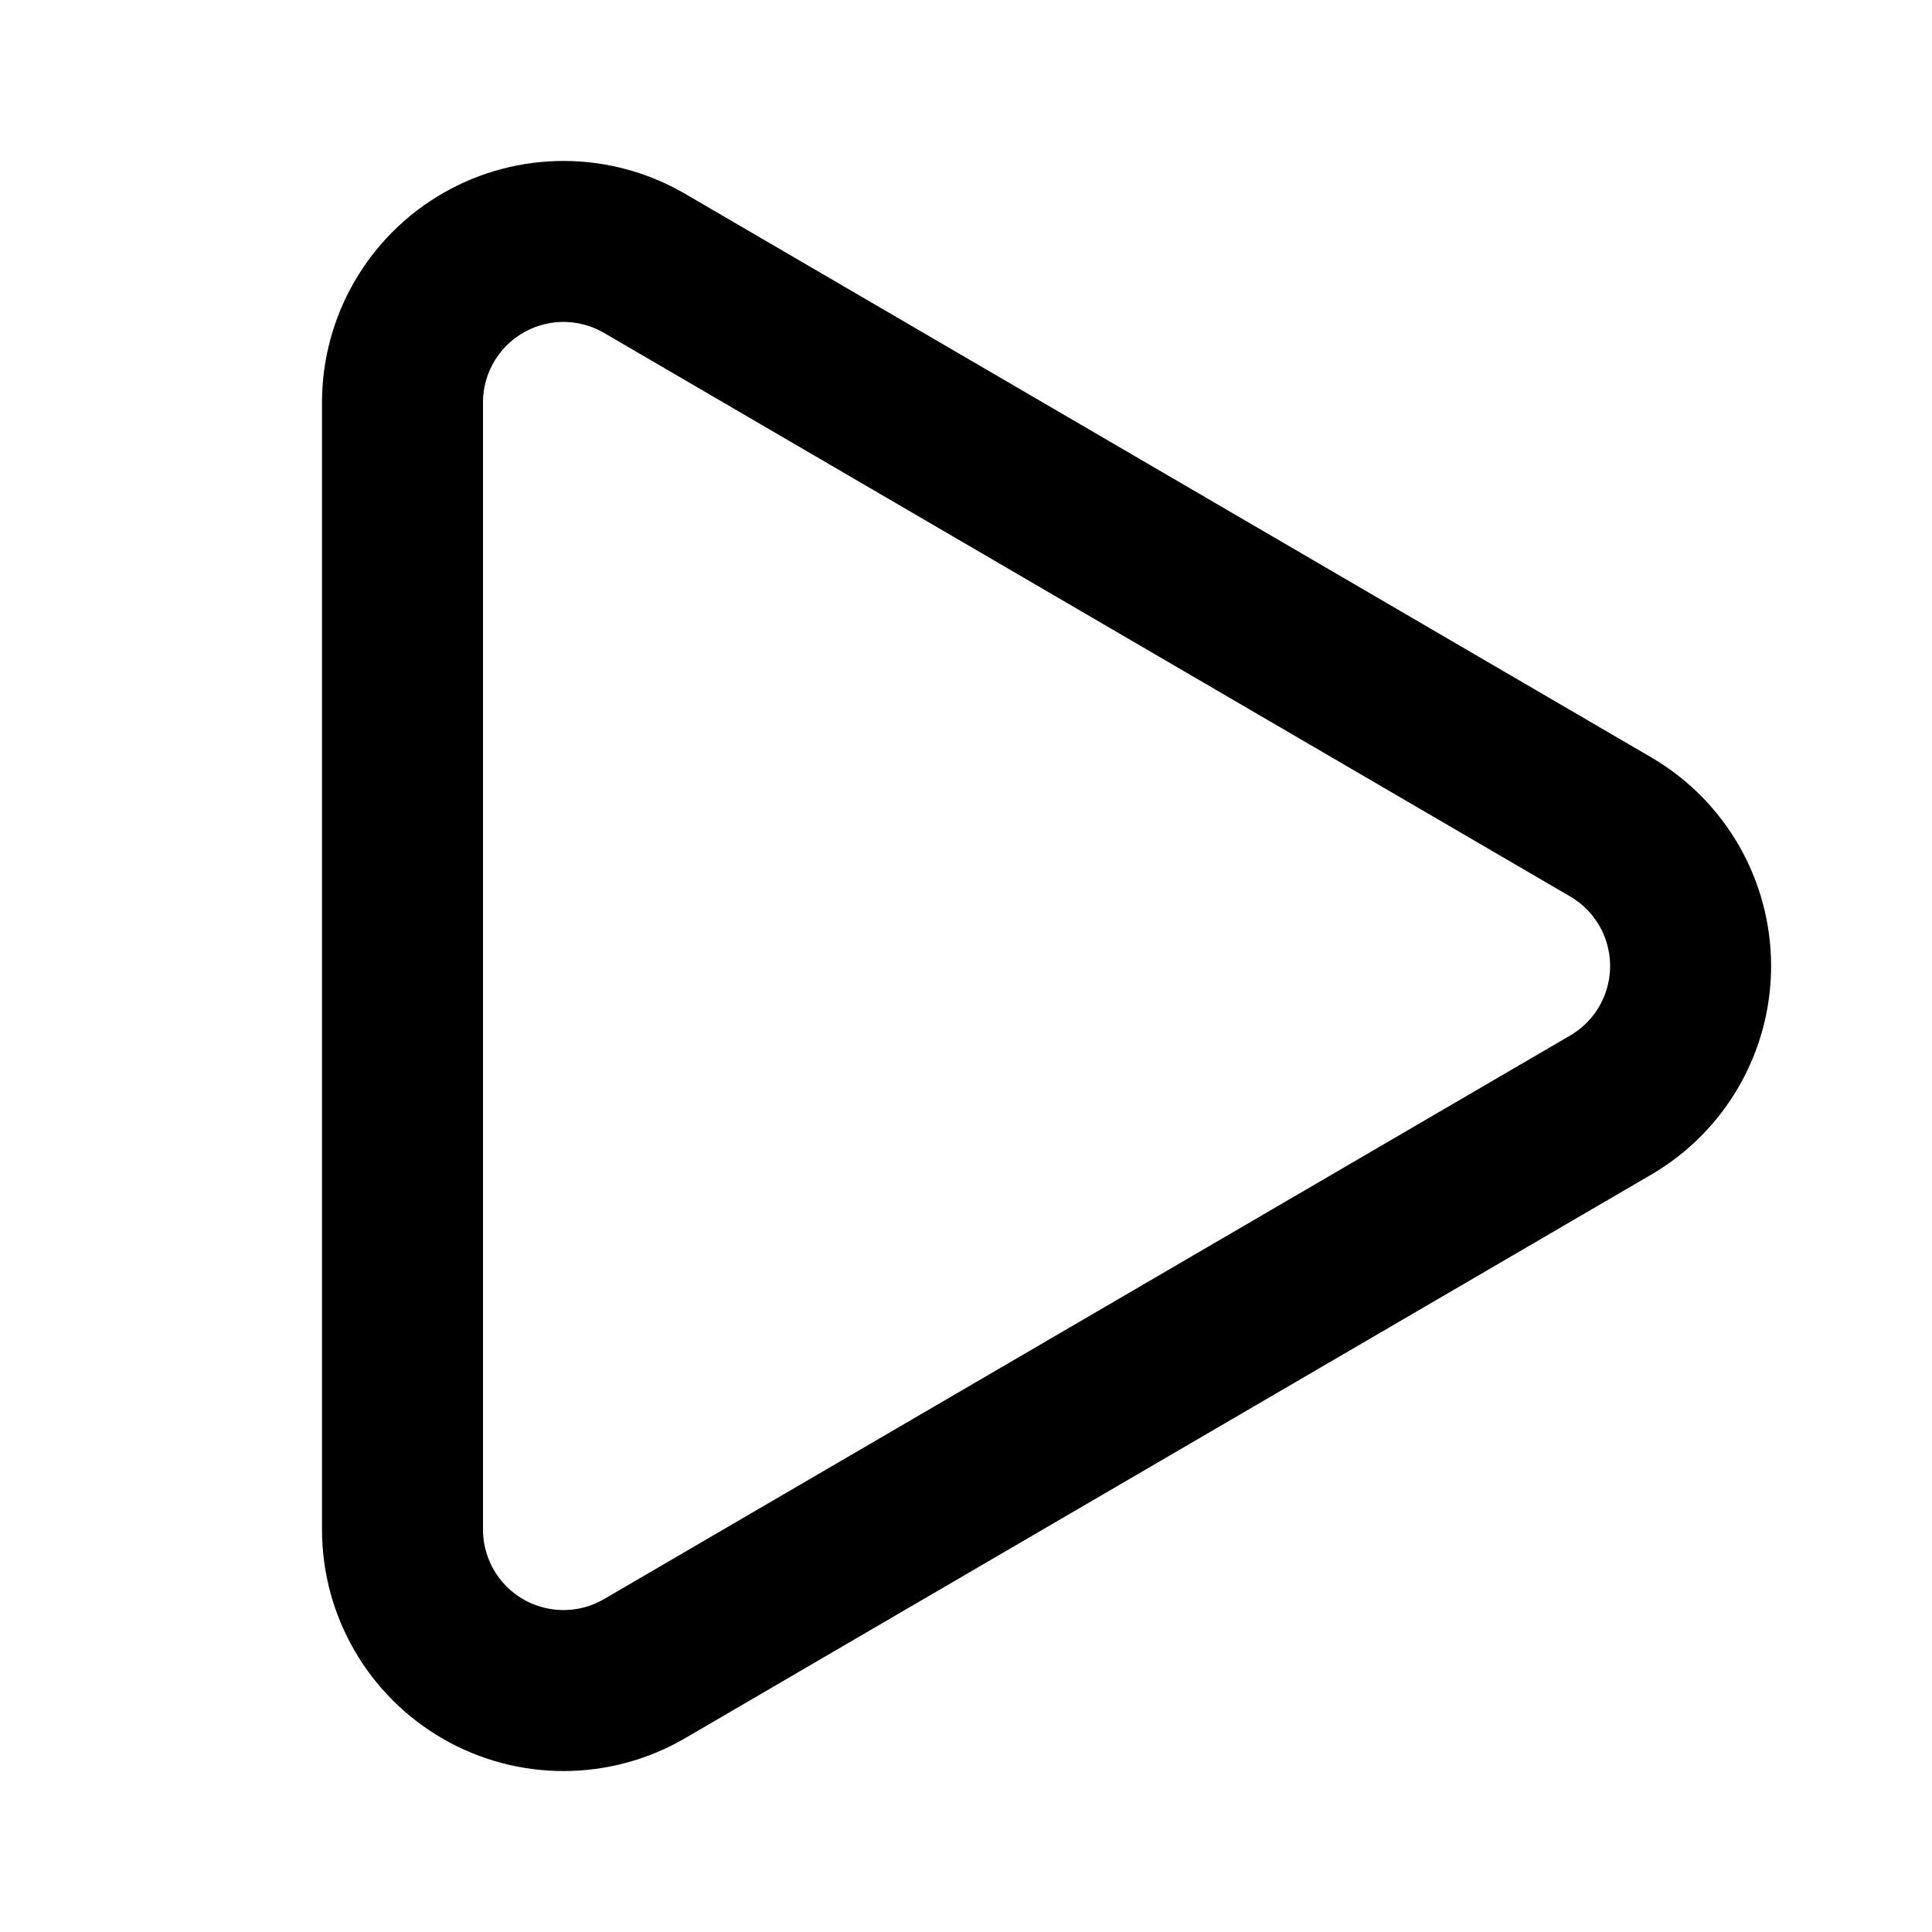
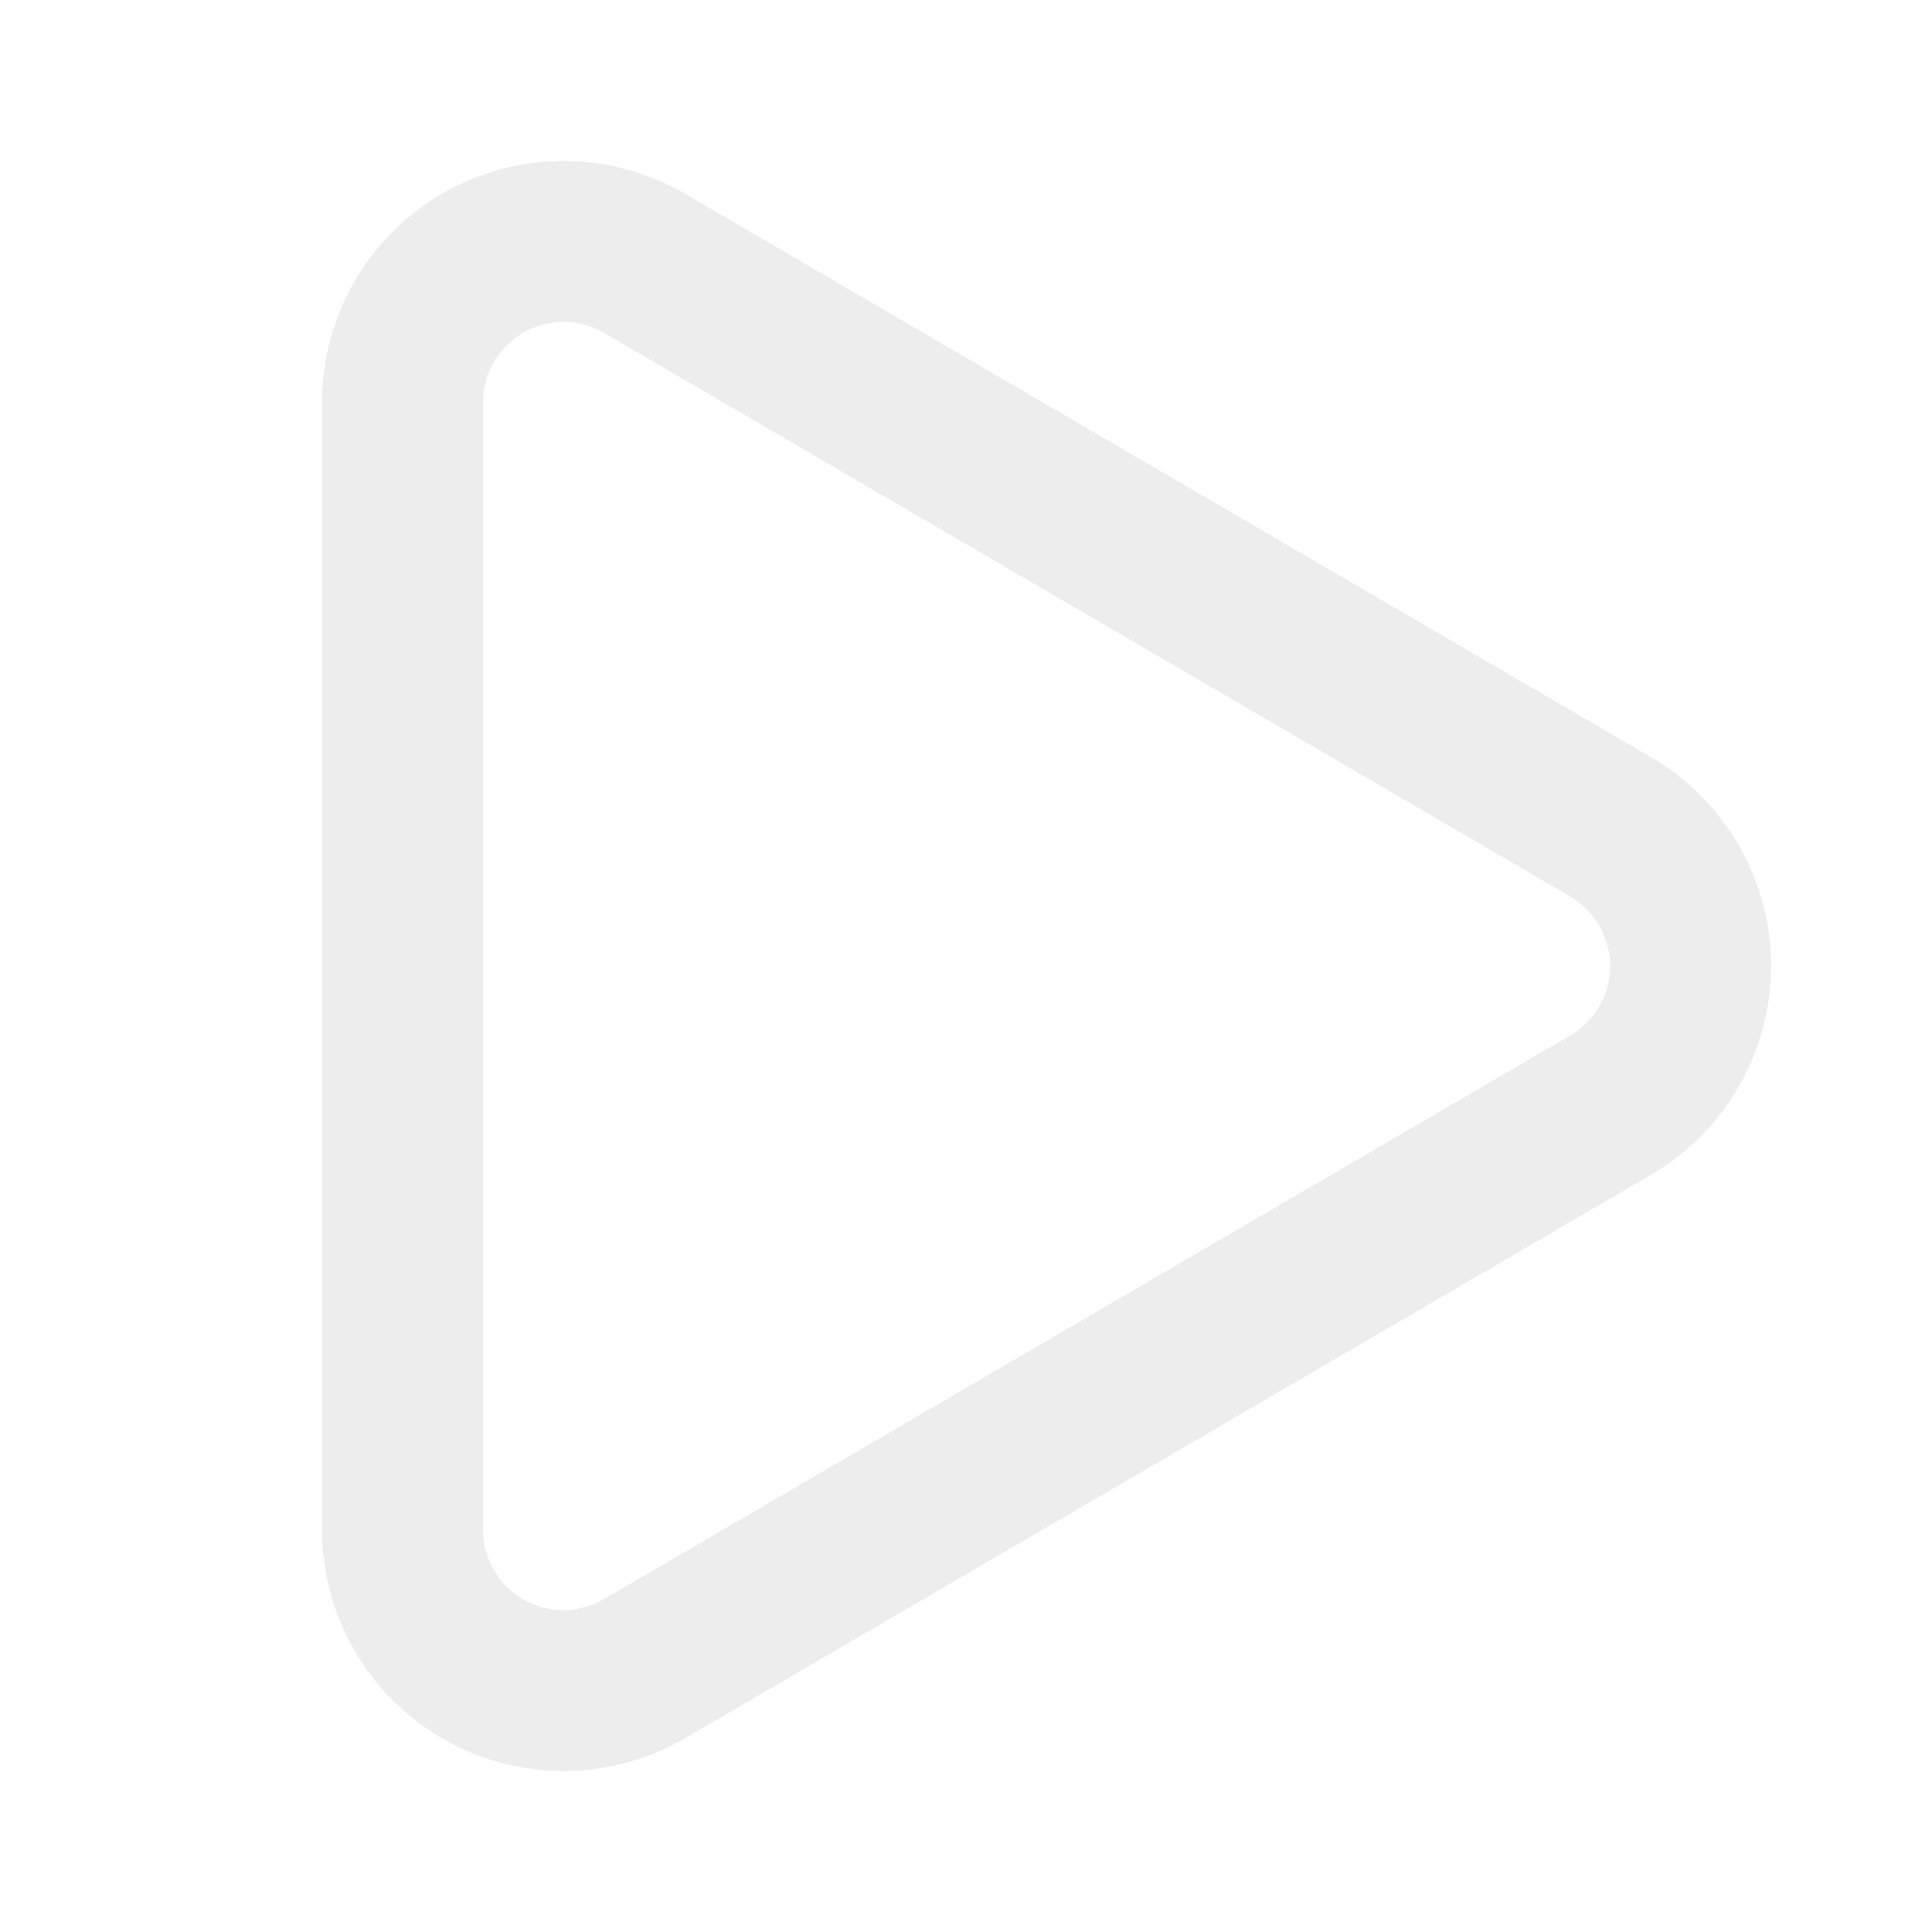
- <svg xmlns="http://www.w3.org/2000/svg" class="lucide lucide-play" width="24" height="24" viewBox="0 0 24 24" fill="none" stroke="currentColor" stroke-width="2" stroke-linecap="round" stroke-linejoin="round">
+ <svg xmlns="http://www.w3.org/2000/svg" class="lucide lucide-play" width="24" height="24" viewBox="0 0 24 24" fill="none" stroke="#EDEDED" stroke-width="2" stroke-linecap="round" stroke-linejoin="round">
  <path d="M5 5a2 2 0 0 1 3.008-1.728l11.997 6.998a2 2 0 0 1 .003 3.458l-12 7A2 2 0 0 1 5 19z" />
</svg>
